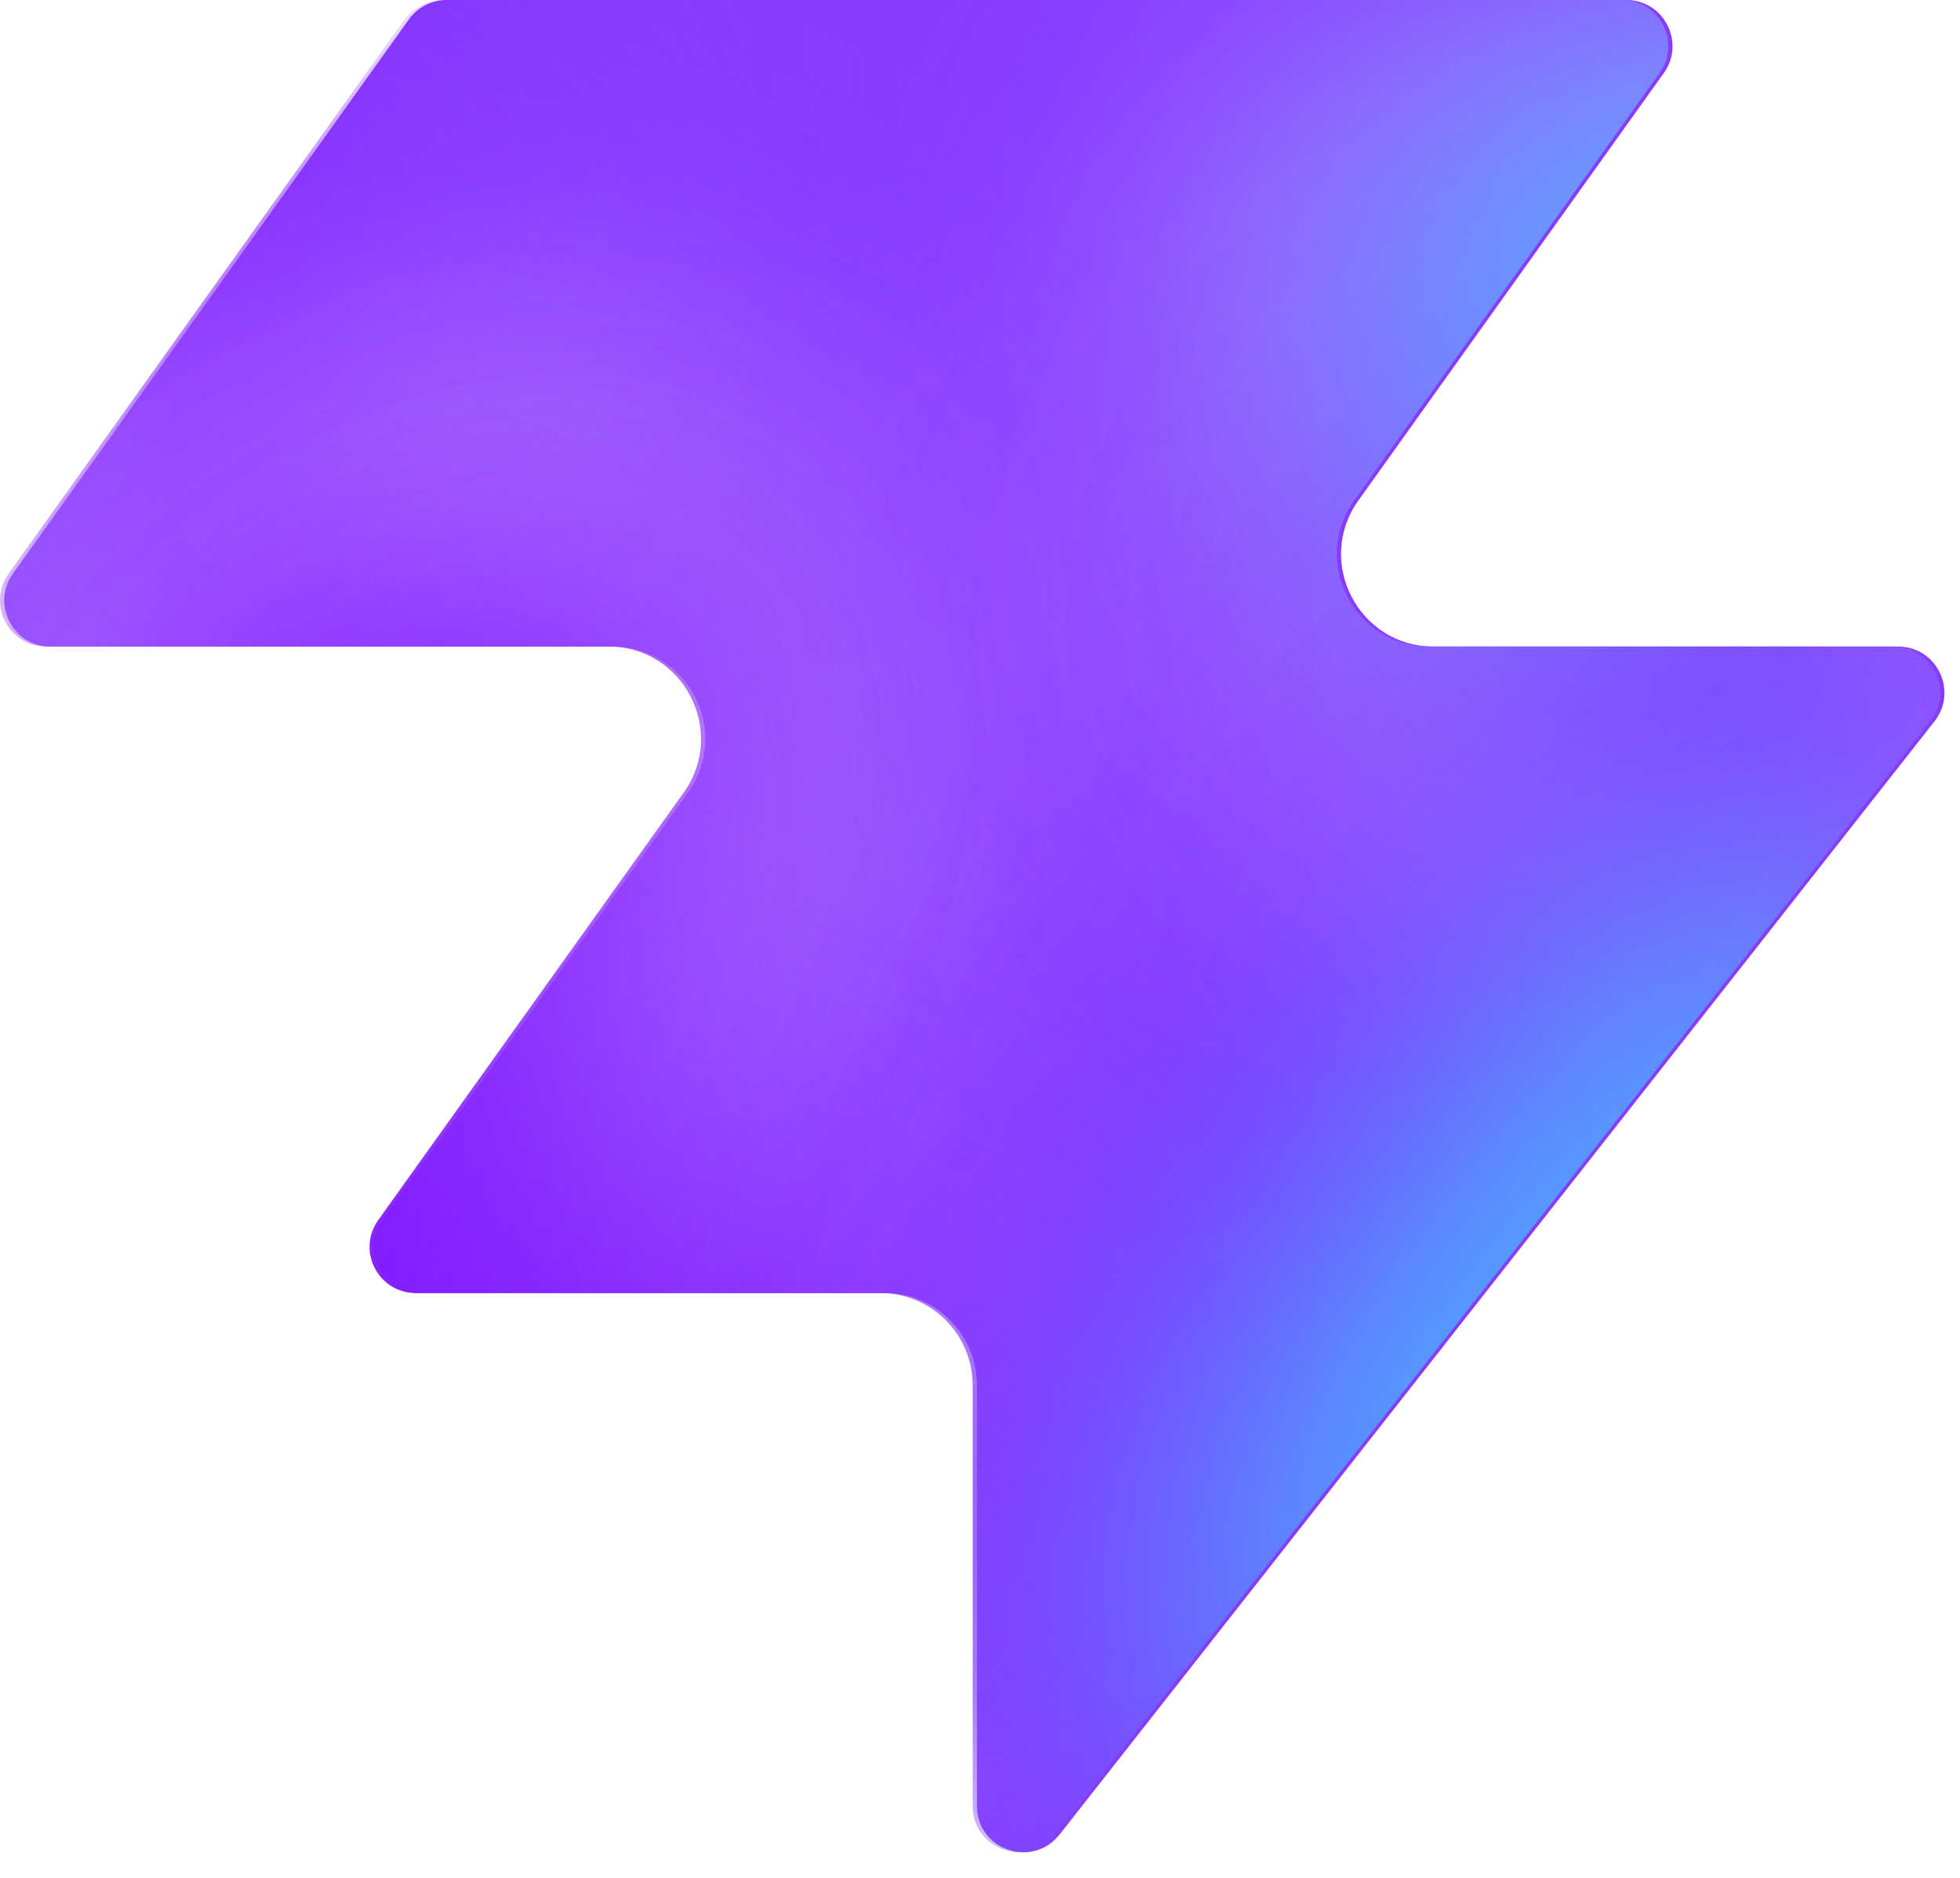
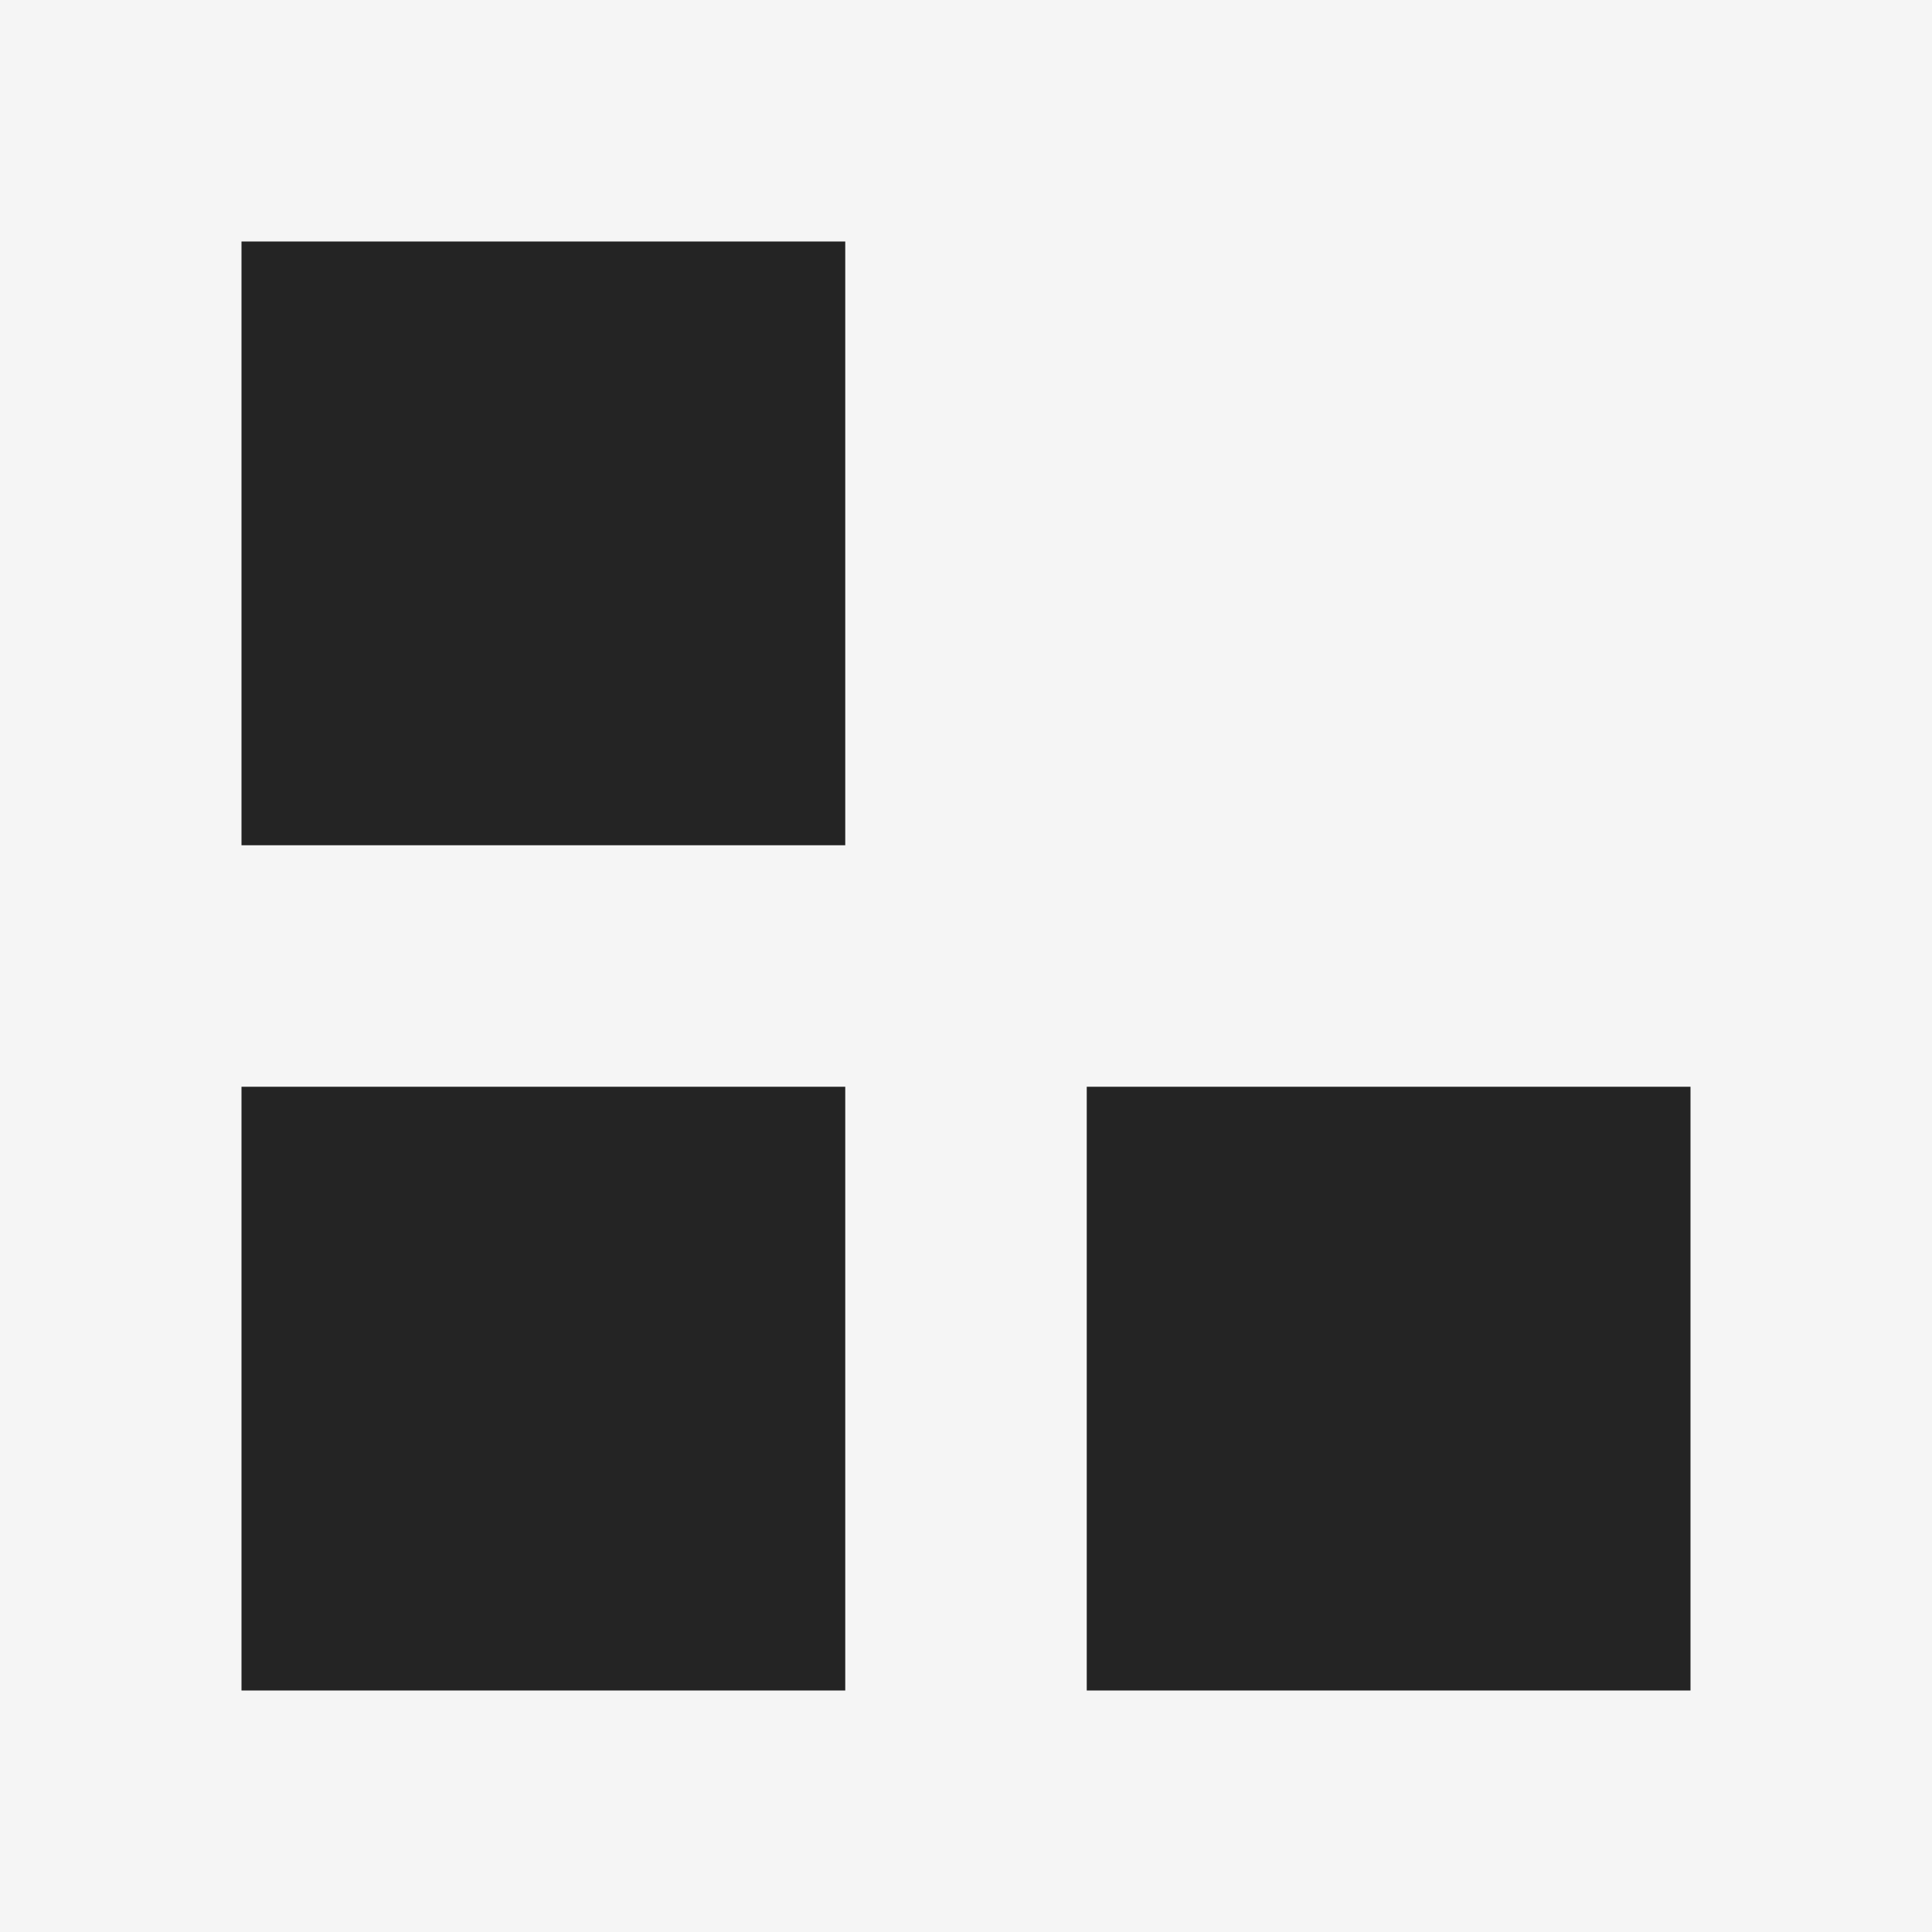
- <svg xmlns="http://www.w3.org/2000/svg" width="48" height="46" fill="none" viewBox="0 0 48 46">
-   <path fill="#863bff" d="M25.946 44.938c-.664.845-2.021.375-2.021-.698V33.937a2.26 2.26 0 0 0-2.262-2.262H10.287c-.92 0-1.456-1.04-.92-1.788l7.48-10.471c1.07-1.497 0-3.578-1.842-3.578H1.237c-.92 0-1.456-1.04-.92-1.788L10.013.474c.214-.297.556-.474.92-.474h28.894c.92 0 1.456 1.04.92 1.788l-7.48 10.471c-1.07 1.498 0 3.579 1.842 3.579h11.377c.943 0 1.473 1.088.89 1.83L25.947 44.94z" style="fill:#863bff;fill:color(display-p3 .525 .23 1);fill-opacity:1" />
-   <mask id="a" width="48" height="46" x="0" y="0" maskUnits="userSpaceOnUse" style="mask-type:alpha">
-     <path fill="#000" d="M25.842 44.938c-.664.844-2.021.375-2.021-.698V33.937a2.26 2.26 0 0 0-2.262-2.262H10.183c-.92 0-1.456-1.04-.92-1.788l7.48-10.471c1.07-1.498 0-3.579-1.842-3.579H1.133c-.92 0-1.456-1.04-.92-1.787L9.91.473c.214-.297.556-.474.92-.474h28.894c.92 0 1.456 1.04.92 1.788l-7.48 10.471c-1.07 1.498 0 3.578 1.842 3.578h11.377c.943 0 1.473 1.088.89 1.832L25.843 44.94z" style="fill:#000;fill-opacity:1" />
-   </mask>
-   <g mask="url(#a)">
-     <g filter="url(#b)">
-       <ellipse cx="5.508" cy="14.704" fill="#ede6ff" rx="5.508" ry="14.704" style="fill:#ede6ff;fill:color(display-p3 .927 .903 1);fill-opacity:1" transform="matrix(.00324 1 1 -.00324 -4.47 31.516)" />
-     </g>
-     <g filter="url(#c)">
-       <ellipse cx="10.399" cy="29.851" fill="#ede6ff" rx="10.399" ry="29.851" style="fill:#ede6ff;fill:color(display-p3 .927 .903 1);fill-opacity:1" transform="matrix(.00324 1 1 -.00324 -39.328 7.883)" />
-     </g>
-     <g filter="url(#d)">
-       <ellipse cx="5.508" cy="30.487" fill="#7e14ff" rx="5.508" ry="30.487" style="fill:#7e14ff;fill:color(display-p3 .492 .077 1);fill-opacity:1" transform="rotate(89.814 -25.913 -14.639)scale(1 -1)" />
-     </g>
-     <g filter="url(#e)">
-       <ellipse cx="5.508" cy="30.599" fill="#7e14ff" rx="5.508" ry="30.599" style="fill:#7e14ff;fill:color(display-p3 .492 .077 1);fill-opacity:1" transform="rotate(89.814 -32.644 -3.334)scale(1 -1)" />
-     </g>
-     <g filter="url(#f)">
-       <ellipse cx="5.508" cy="30.599" fill="#7e14ff" rx="5.508" ry="30.599" style="fill:#7e14ff;fill:color(display-p3 .492 .077 1);fill-opacity:1" transform="matrix(.00324 1 1 -.00324 -34.34 30.47)" />
-     </g>
-     <g filter="url(#g)">
-       <ellipse cx="14.072" cy="22.078" fill="#ede6ff" rx="14.072" ry="22.078" style="fill:#ede6ff;fill:color(display-p3 .927 .903 1);fill-opacity:1" transform="rotate(93.35 24.506 48.493)scale(-1 1)" />
-     </g>
-     <g filter="url(#h)">
-       <ellipse cx="3.47" cy="21.501" fill="#7e14ff" rx="3.47" ry="21.501" style="fill:#7e14ff;fill:color(display-p3 .492 .077 1);fill-opacity:1" transform="rotate(89.009 28.708 47.59)scale(-1 1)" />
-     </g>
-     <g filter="url(#i)">
-       <ellipse cx="3.47" cy="21.501" fill="#7e14ff" rx="3.47" ry="21.501" style="fill:#7e14ff;fill:color(display-p3 .492 .077 1);fill-opacity:1" transform="rotate(89.009 28.708 47.59)scale(-1 1)" />
-     </g>
-     <g filter="url(#j)">
-       <ellipse cx=".387" cy="8.972" fill="#7e14ff" rx="4.407" ry="29.108" style="fill:#7e14ff;fill:color(display-p3 .492 .077 1);fill-opacity:1" transform="rotate(39.51 .387 8.972)" />
-     </g>
-     <g filter="url(#k)">
-       <ellipse cx="47.523" cy="-6.092" fill="#7e14ff" rx="4.407" ry="29.108" style="fill:#7e14ff;fill:color(display-p3 .492 .077 1);fill-opacity:1" transform="rotate(37.892 47.523 -6.092)" />
-     </g>
-     <g filter="url(#l)">
-       <ellipse cx="41.412" cy="6.333" fill="#47bfff" rx="5.971" ry="9.665" style="fill:#47bfff;fill:color(display-p3 .28 .748 1);fill-opacity:1" transform="rotate(37.892 41.412 6.333)" />
-     </g>
-     <g filter="url(#m)">
-       <ellipse cx="-1.879" cy="38.332" fill="#7e14ff" rx="4.407" ry="29.108" style="fill:#7e14ff;fill:color(display-p3 .492 .077 1);fill-opacity:1" transform="rotate(37.892 -1.88 38.332)" />
-     </g>
-     <g filter="url(#n)">
-       <ellipse cx="-1.879" cy="38.332" fill="#7e14ff" rx="4.407" ry="29.108" style="fill:#7e14ff;fill:color(display-p3 .492 .077 1);fill-opacity:1" transform="rotate(37.892 -1.88 38.332)" />
-     </g>
-     <g filter="url(#o)">
-       <ellipse cx="35.651" cy="29.907" fill="#7e14ff" rx="4.407" ry="29.108" style="fill:#7e14ff;fill:color(display-p3 .492 .077 1);fill-opacity:1" transform="rotate(37.892 35.651 29.907)" />
-     </g>
-     <g filter="url(#p)">
-       <ellipse cx="38.418" cy="32.4" fill="#47bfff" rx="5.971" ry="15.297" style="fill:#47bfff;fill:color(display-p3 .28 .748 1);fill-opacity:1" transform="rotate(37.892 38.418 32.4)" />
-     </g>
-   </g>
-   <defs>
-     <filter id="b" width="60.045" height="41.654" x="-19.77" y="16.149" color-interpolation-filters="sRGB" filterUnits="userSpaceOnUse">
-       <feFlood flood-opacity="0" result="BackgroundImageFix" />
-       <feBlend in="SourceGraphic" in2="BackgroundImageFix" result="shape" />
-       <feGaussianBlur result="effect1_foregroundBlur_2002_17158" stdDeviation="7.659" />
-     </filter>
-     <filter id="c" width="90.34" height="51.437" x="-54.613" y="-7.533" color-interpolation-filters="sRGB" filterUnits="userSpaceOnUse">
-       <feFlood flood-opacity="0" result="BackgroundImageFix" />
-       <feBlend in="SourceGraphic" in2="BackgroundImageFix" result="shape" />
-       <feGaussianBlur result="effect1_foregroundBlur_2002_17158" stdDeviation="7.659" />
-     </filter>
-     <filter id="d" width="79.355" height="29.4" x="-49.64" y="2.03" color-interpolation-filters="sRGB" filterUnits="userSpaceOnUse">
-       <feFlood flood-opacity="0" result="BackgroundImageFix" />
-       <feBlend in="SourceGraphic" in2="BackgroundImageFix" result="shape" />
-       <feGaussianBlur result="effect1_foregroundBlur_2002_17158" stdDeviation="4.596" />
-     </filter>
-     <filter id="e" width="79.579" height="29.4" x="-45.045" y="20.029" color-interpolation-filters="sRGB" filterUnits="userSpaceOnUse">
-       <feFlood flood-opacity="0" result="BackgroundImageFix" />
-       <feBlend in="SourceGraphic" in2="BackgroundImageFix" result="shape" />
-       <feGaussianBlur result="effect1_foregroundBlur_2002_17158" stdDeviation="4.596" />
-     </filter>
-     <filter id="f" width="79.579" height="29.4" x="-43.513" y="21.178" color-interpolation-filters="sRGB" filterUnits="userSpaceOnUse">
-       <feFlood flood-opacity="0" result="BackgroundImageFix" />
-       <feBlend in="SourceGraphic" in2="BackgroundImageFix" result="shape" />
-       <feGaussianBlur result="effect1_foregroundBlur_2002_17158" stdDeviation="4.596" />
-     </filter>
-     <filter id="g" width="74.749" height="58.852" x="15.756" y="-17.901" color-interpolation-filters="sRGB" filterUnits="userSpaceOnUse">
-       <feFlood flood-opacity="0" result="BackgroundImageFix" />
-       <feBlend in="SourceGraphic" in2="BackgroundImageFix" result="shape" />
-       <feGaussianBlur result="effect1_foregroundBlur_2002_17158" stdDeviation="7.659" />
-     </filter>
-     <filter id="h" width="61.377" height="25.362" x="23.548" y="2.284" color-interpolation-filters="sRGB" filterUnits="userSpaceOnUse">
-       <feFlood flood-opacity="0" result="BackgroundImageFix" />
-       <feBlend in="SourceGraphic" in2="BackgroundImageFix" result="shape" />
-       <feGaussianBlur result="effect1_foregroundBlur_2002_17158" stdDeviation="4.596" />
-     </filter>
-     <filter id="i" width="61.377" height="25.362" x="23.548" y="2.284" color-interpolation-filters="sRGB" filterUnits="userSpaceOnUse">
-       <feFlood flood-opacity="0" result="BackgroundImageFix" />
-       <feBlend in="SourceGraphic" in2="BackgroundImageFix" result="shape" />
-       <feGaussianBlur result="effect1_foregroundBlur_2002_17158" stdDeviation="4.596" />
-     </filter>
-     <filter id="j" width="56.045" height="63.649" x="-27.636" y="-22.853" color-interpolation-filters="sRGB" filterUnits="userSpaceOnUse">
-       <feFlood flood-opacity="0" result="BackgroundImageFix" />
-       <feBlend in="SourceGraphic" in2="BackgroundImageFix" result="shape" />
-       <feGaussianBlur result="effect1_foregroundBlur_2002_17158" stdDeviation="4.596" />
-     </filter>
-     <filter id="k" width="54.814" height="64.646" x="20.116" y="-38.415" color-interpolation-filters="sRGB" filterUnits="userSpaceOnUse">
-       <feFlood flood-opacity="0" result="BackgroundImageFix" />
-       <feBlend in="SourceGraphic" in2="BackgroundImageFix" result="shape" />
-       <feGaussianBlur result="effect1_foregroundBlur_2002_17158" stdDeviation="4.596" />
-     </filter>
-     <filter id="l" width="33.541" height="35.313" x="24.641" y="-11.323" color-interpolation-filters="sRGB" filterUnits="userSpaceOnUse">
-       <feFlood flood-opacity="0" result="BackgroundImageFix" />
-       <feBlend in="SourceGraphic" in2="BackgroundImageFix" result="shape" />
-       <feGaussianBlur result="effect1_foregroundBlur_2002_17158" stdDeviation="4.596" />
-     </filter>
-     <filter id="m" width="54.814" height="64.646" x="-29.286" y="6.009" color-interpolation-filters="sRGB" filterUnits="userSpaceOnUse">
-       <feFlood flood-opacity="0" result="BackgroundImageFix" />
-       <feBlend in="SourceGraphic" in2="BackgroundImageFix" result="shape" />
-       <feGaussianBlur result="effect1_foregroundBlur_2002_17158" stdDeviation="4.596" />
-     </filter>
-     <filter id="n" width="54.814" height="64.646" x="-29.286" y="6.009" color-interpolation-filters="sRGB" filterUnits="userSpaceOnUse">
-       <feFlood flood-opacity="0" result="BackgroundImageFix" />
-       <feBlend in="SourceGraphic" in2="BackgroundImageFix" result="shape" />
-       <feGaussianBlur result="effect1_foregroundBlur_2002_17158" stdDeviation="4.596" />
-     </filter>
-     <filter id="o" width="54.814" height="64.646" x="8.244" y="-2.416" color-interpolation-filters="sRGB" filterUnits="userSpaceOnUse">
-       <feFlood flood-opacity="0" result="BackgroundImageFix" />
-       <feBlend in="SourceGraphic" in2="BackgroundImageFix" result="shape" />
-       <feGaussianBlur result="effect1_foregroundBlur_2002_17158" stdDeviation="4.596" />
-     </filter>
-     <filter id="p" width="39.409" height="43.623" x="18.713" y="10.588" color-interpolation-filters="sRGB" filterUnits="userSpaceOnUse">
-       <feFlood flood-opacity="0" result="BackgroundImageFix" />
-       <feBlend in="SourceGraphic" in2="BackgroundImageFix" result="shape" />
-       <feGaussianBlur result="effect1_foregroundBlur_2002_17158" stdDeviation="4.596" />
-     </filter>
-   </defs>
+ <svg xmlns="http://www.w3.org/2000/svg" width="48" height="48" viewBox="0 0 48 48" fill="#242424">
+   <rect width="48" height="48" fill="#f5f5f5" />
+   <rect x="6" y="6" width="15" height="15" />
+   <rect x="6" y="27" width="15" height="15" />
+   <rect x="27" y="27" width="15" height="15" />
</svg>
